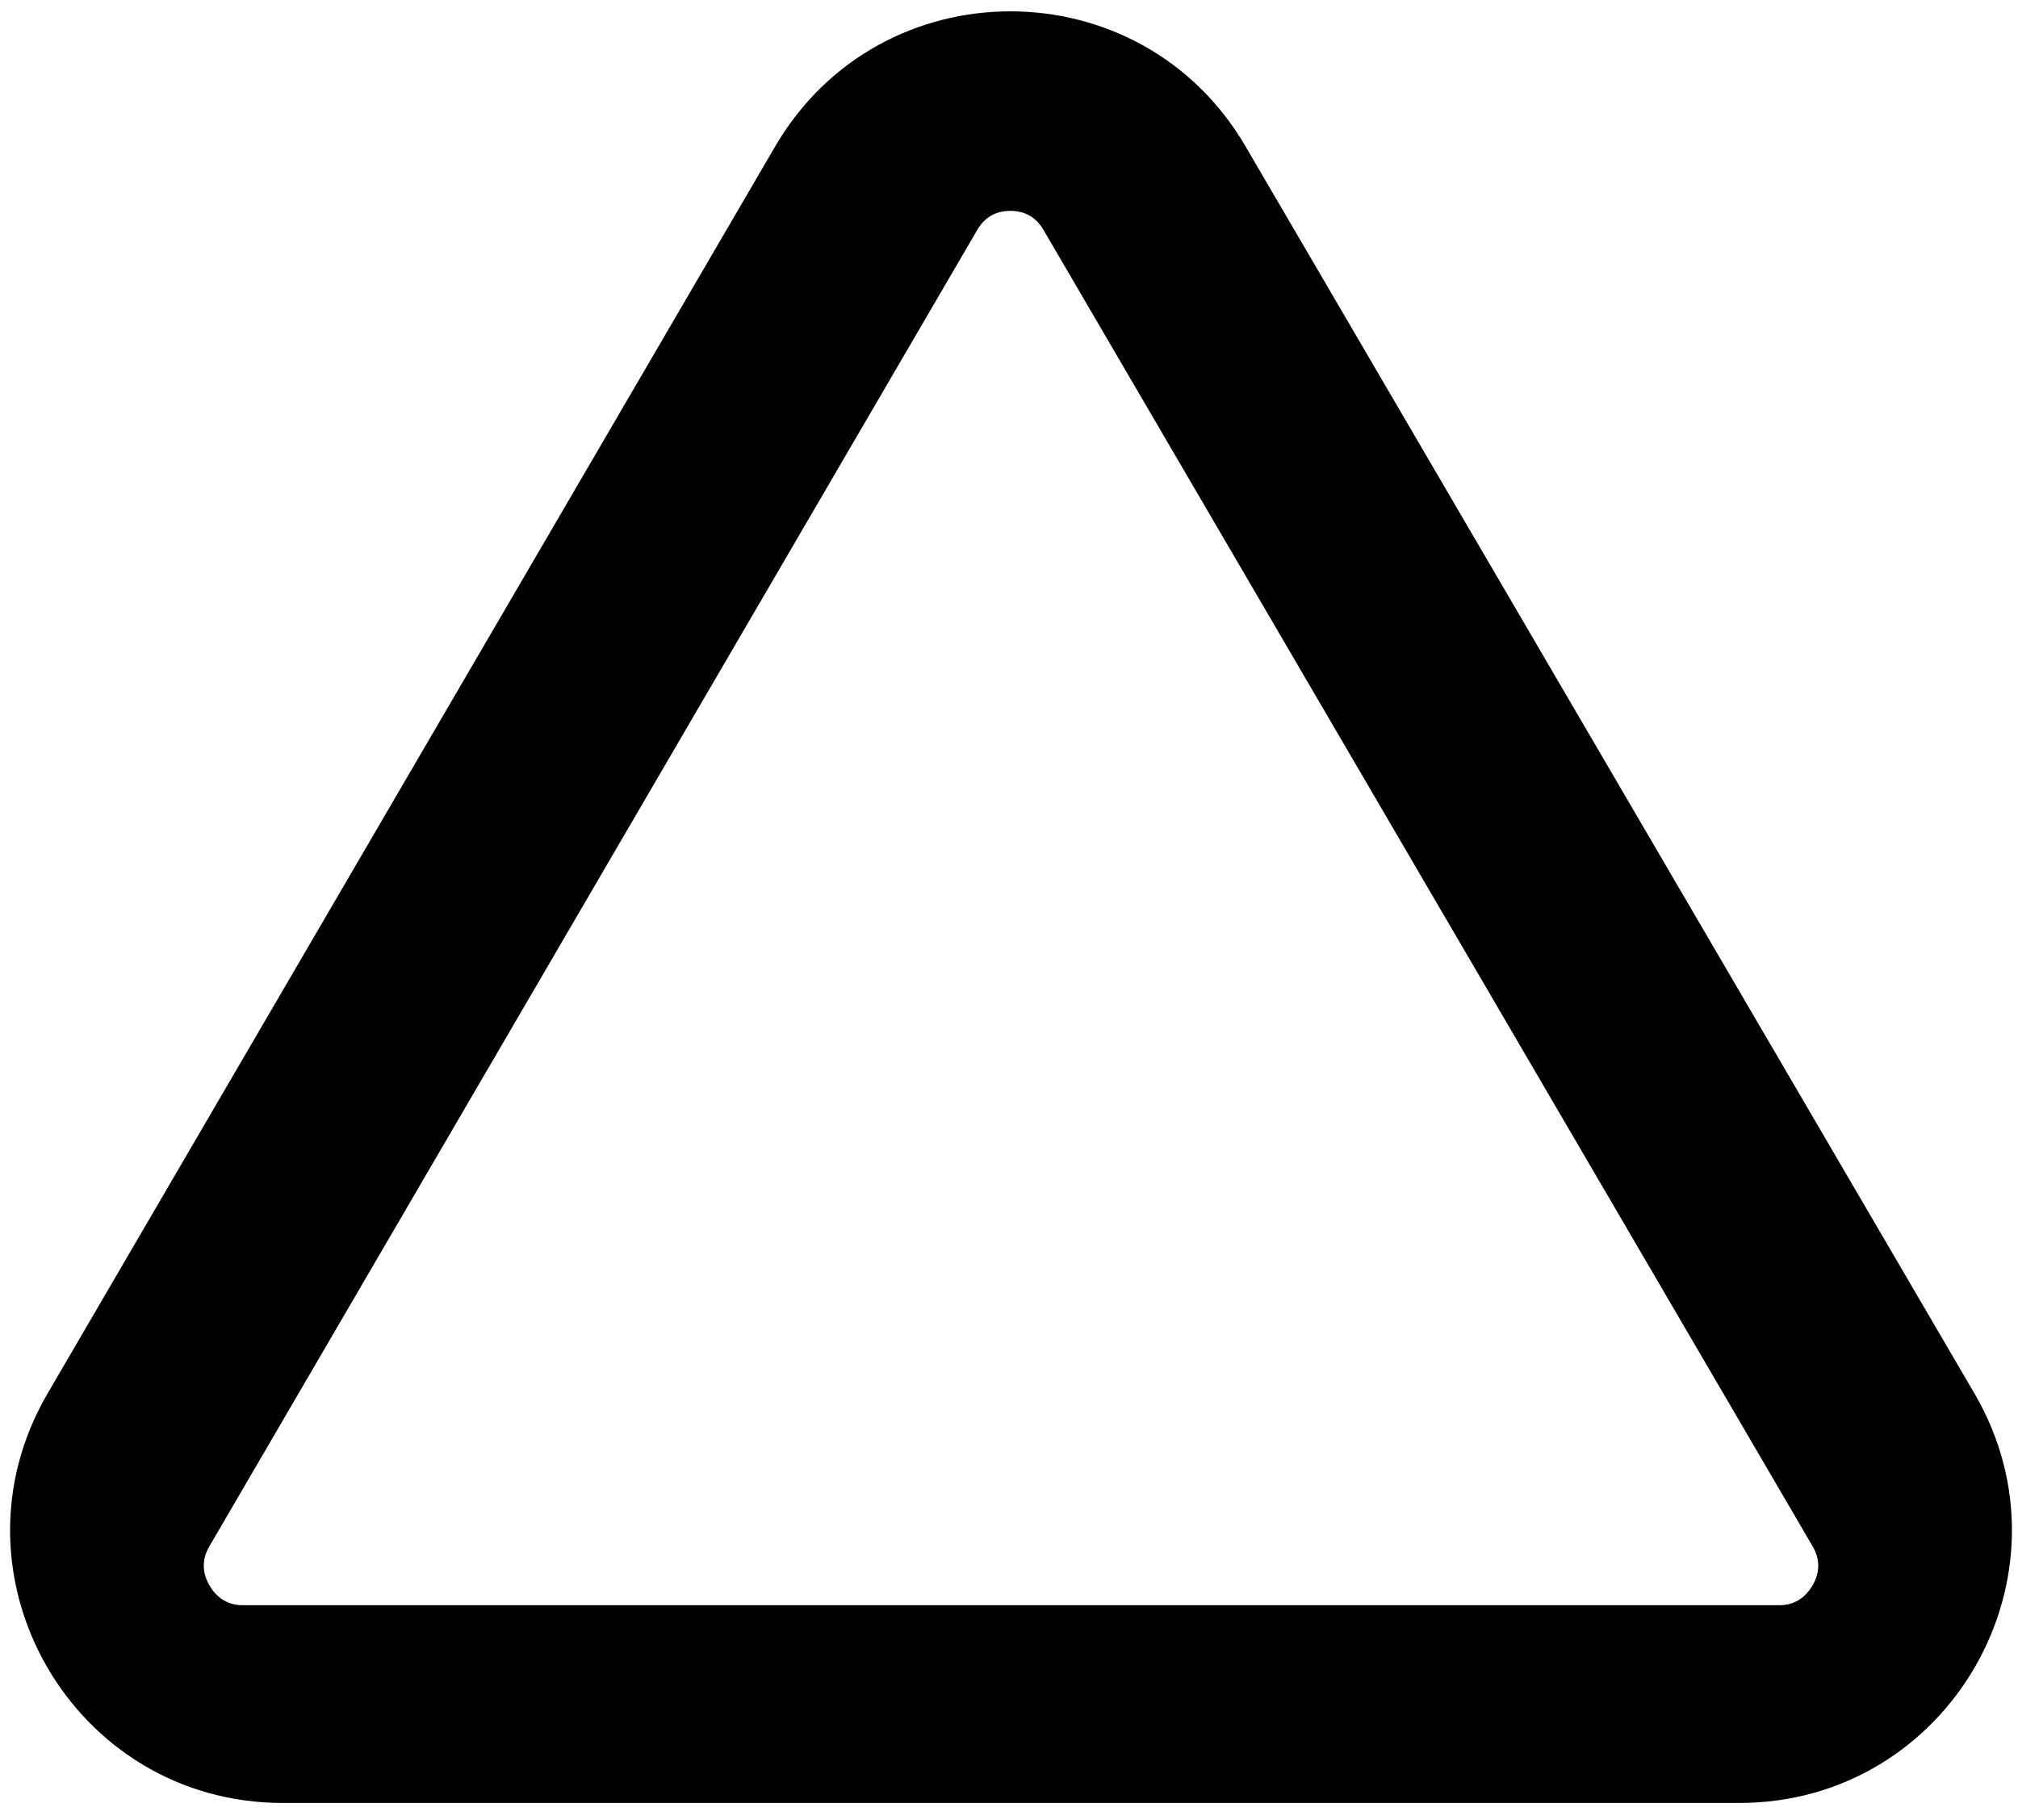
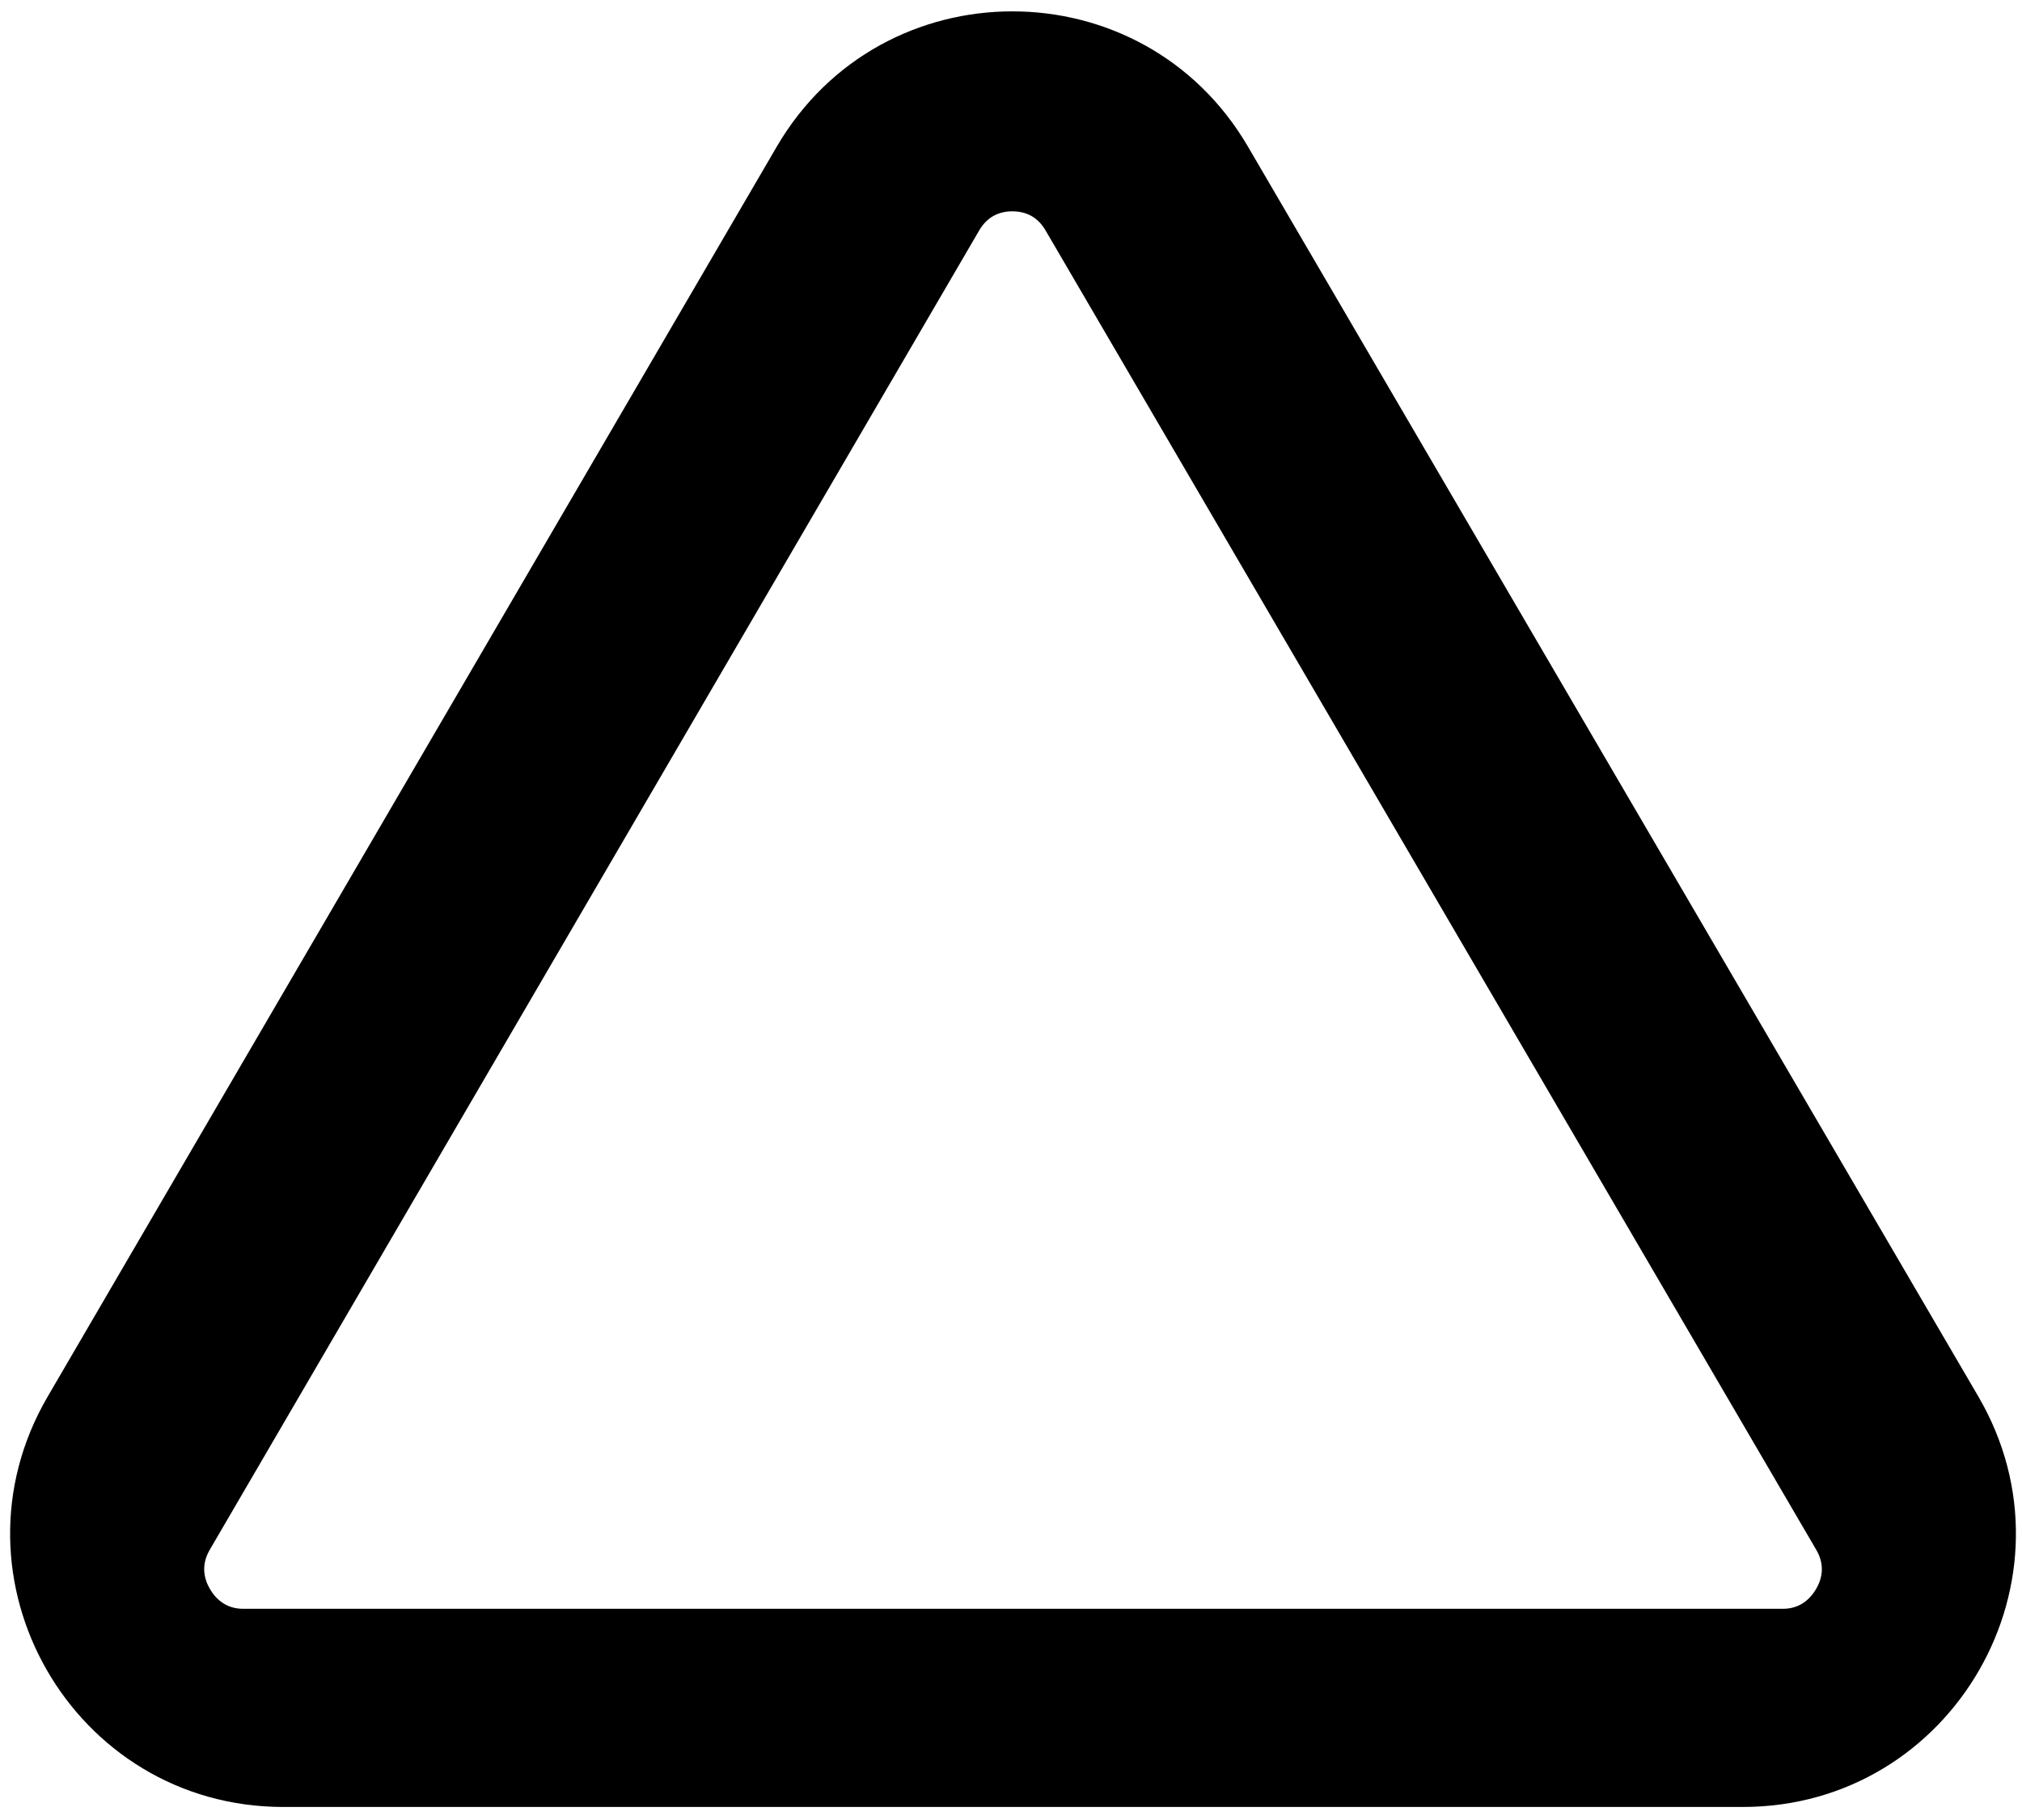
- <svg xmlns="http://www.w3.org/2000/svg" class="ar-icon" version="1.1" x="0px" y="0px" viewBox="0 0 500 450.838" xml:space="preserve">
+ <svg xmlns="http://www.w3.org/2000/svg" class="ar-icon" version="1.1" x="0px" y="0px" viewBox="0 0 500 450" xml:space="preserve">
  <path class="headline-icon" d="M489.19,345.265L308.572,36.213C282.52-8.344,218.093-8.33,192.066,36.281L11.795,345.302   c-26.24,44.967,6.192,101.475,58.27,101.475h360.882C483.016,446.776,515.458,390.231,489.19,345.265z M449.143,392.774   c-1.824,3.172-4.597,5.002-8.245,5.002H60.087c-3.639,0-6.42-1.83-8.235-5.002c-1.815-3.156-1.815-6.479,0.036-9.616L242.129,56.986   c1.814-3.119,4.578-4.734,8.199-4.734c3.621,0,6.366,1.574,8.199,4.692l190.578,326.221   C450.966,386.303,450.966,389.618,449.143,392.774z" />
</svg>
